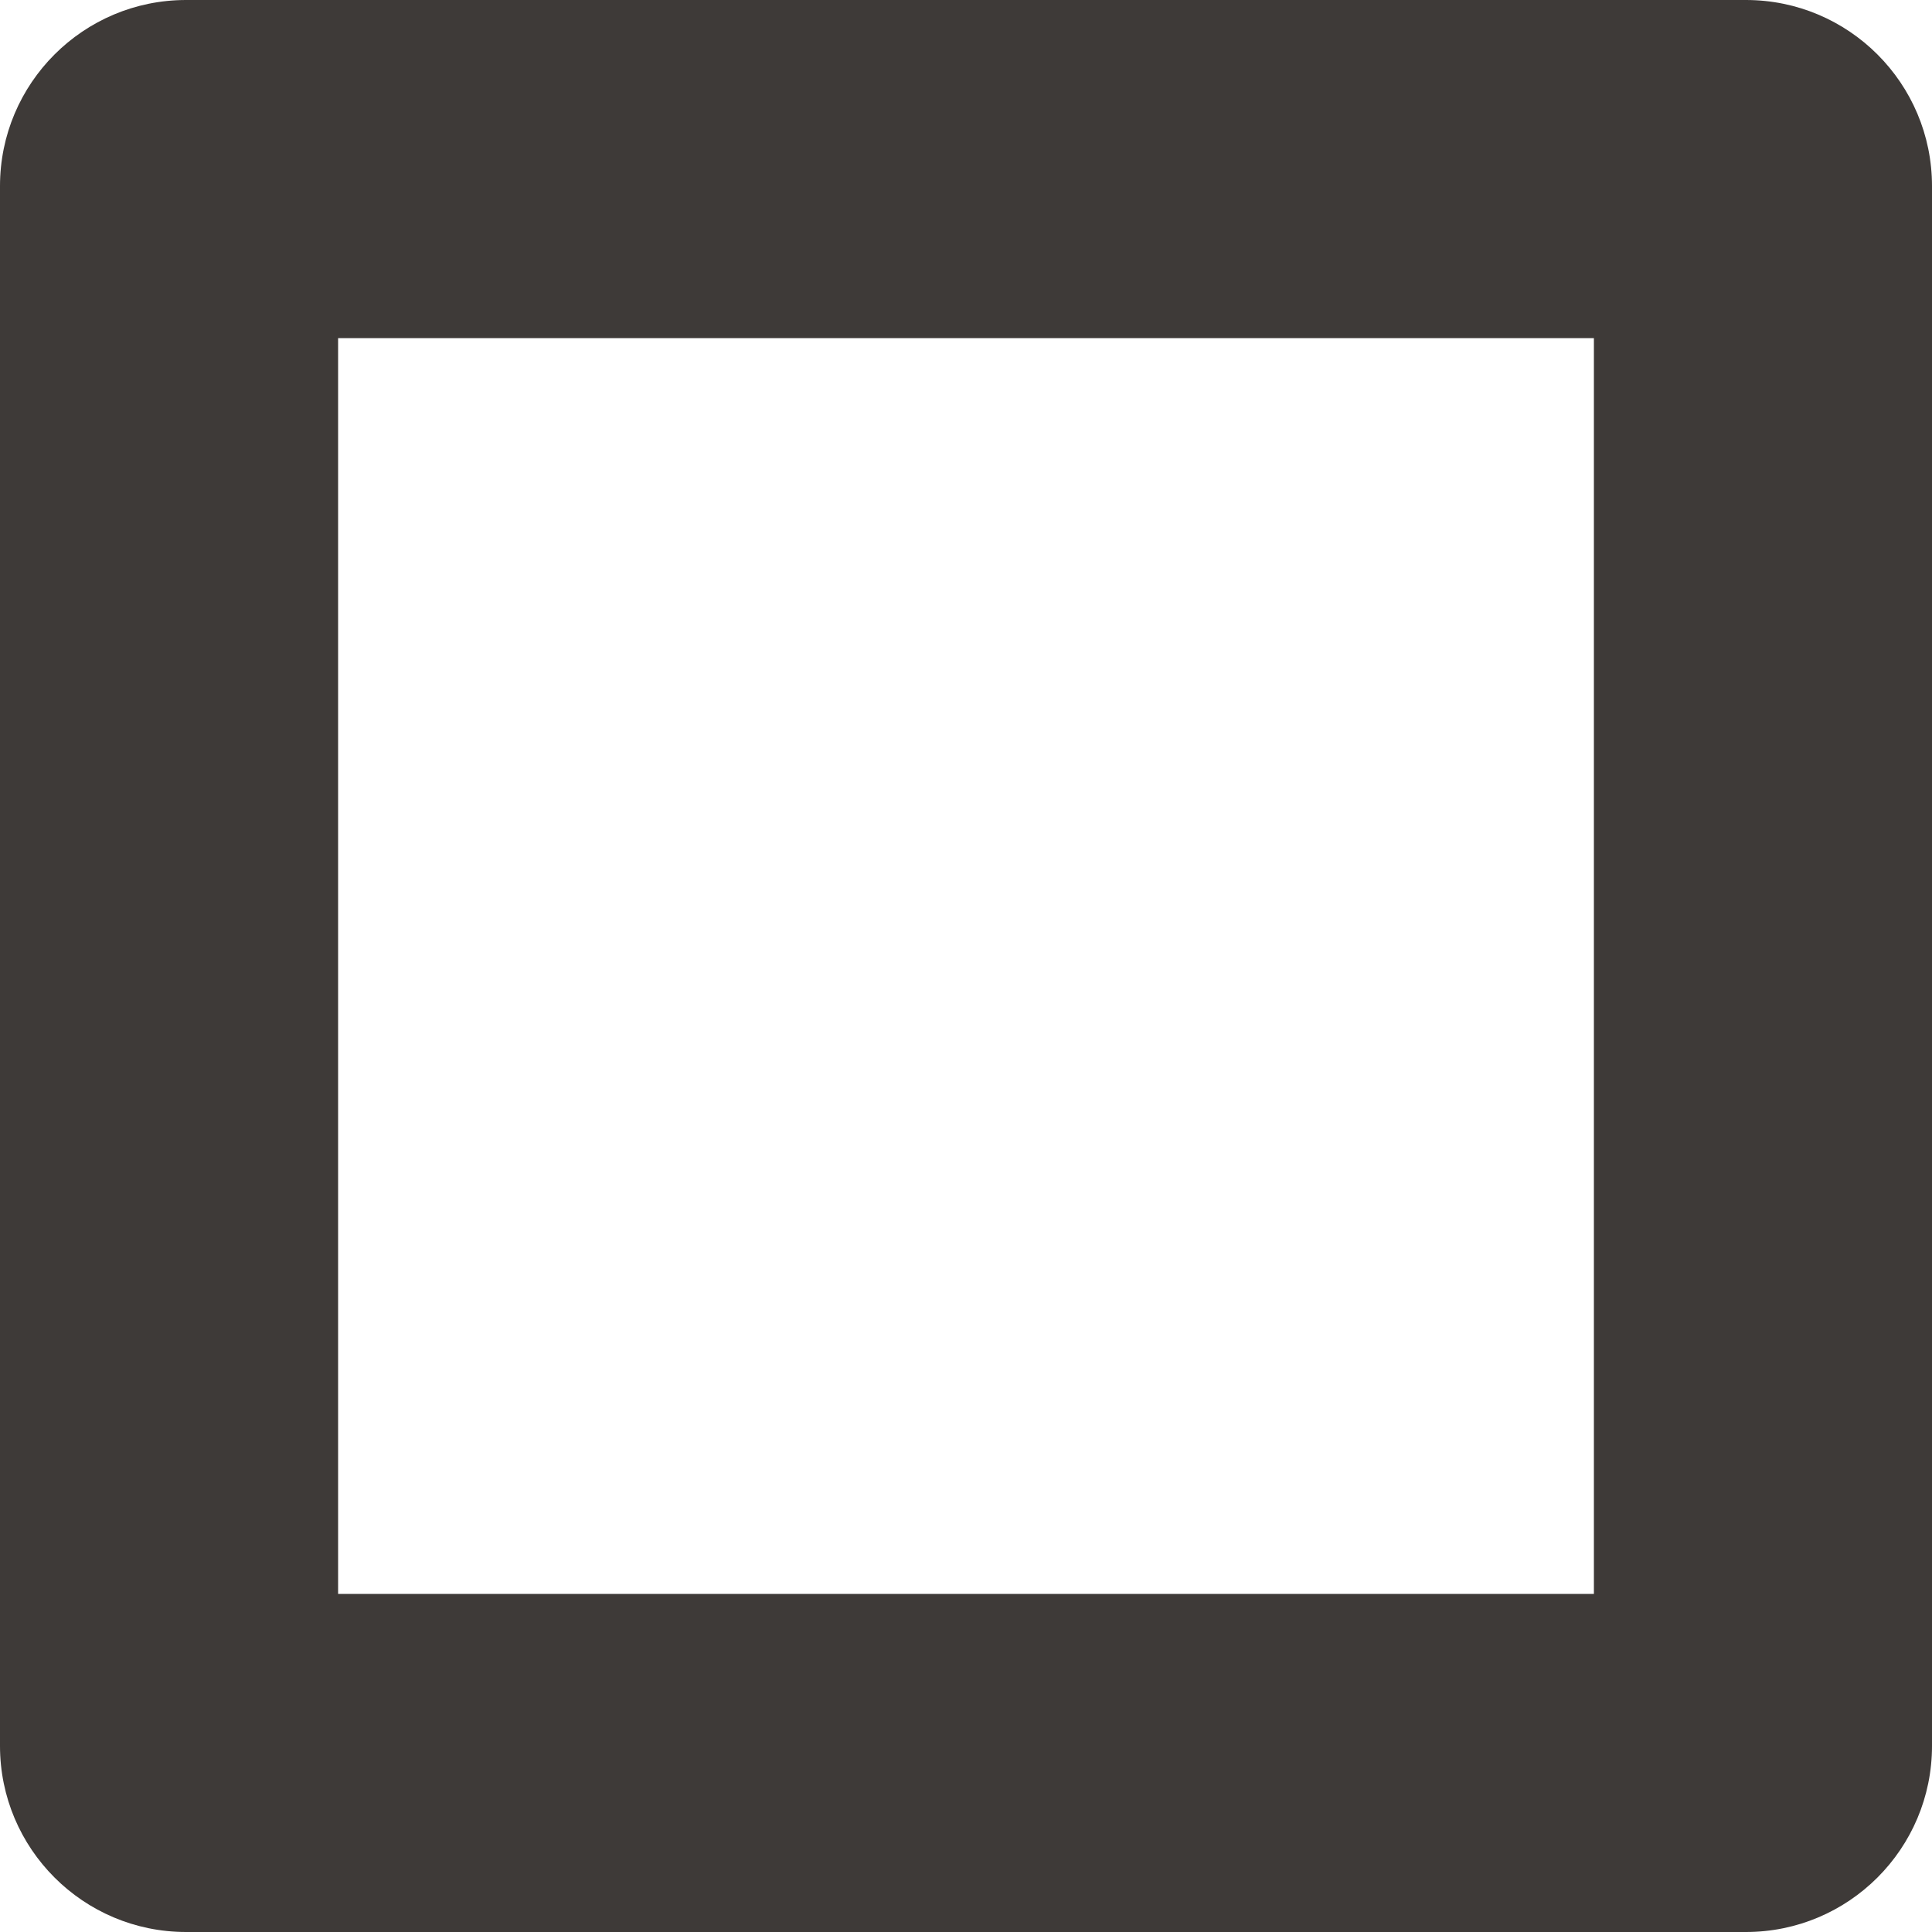
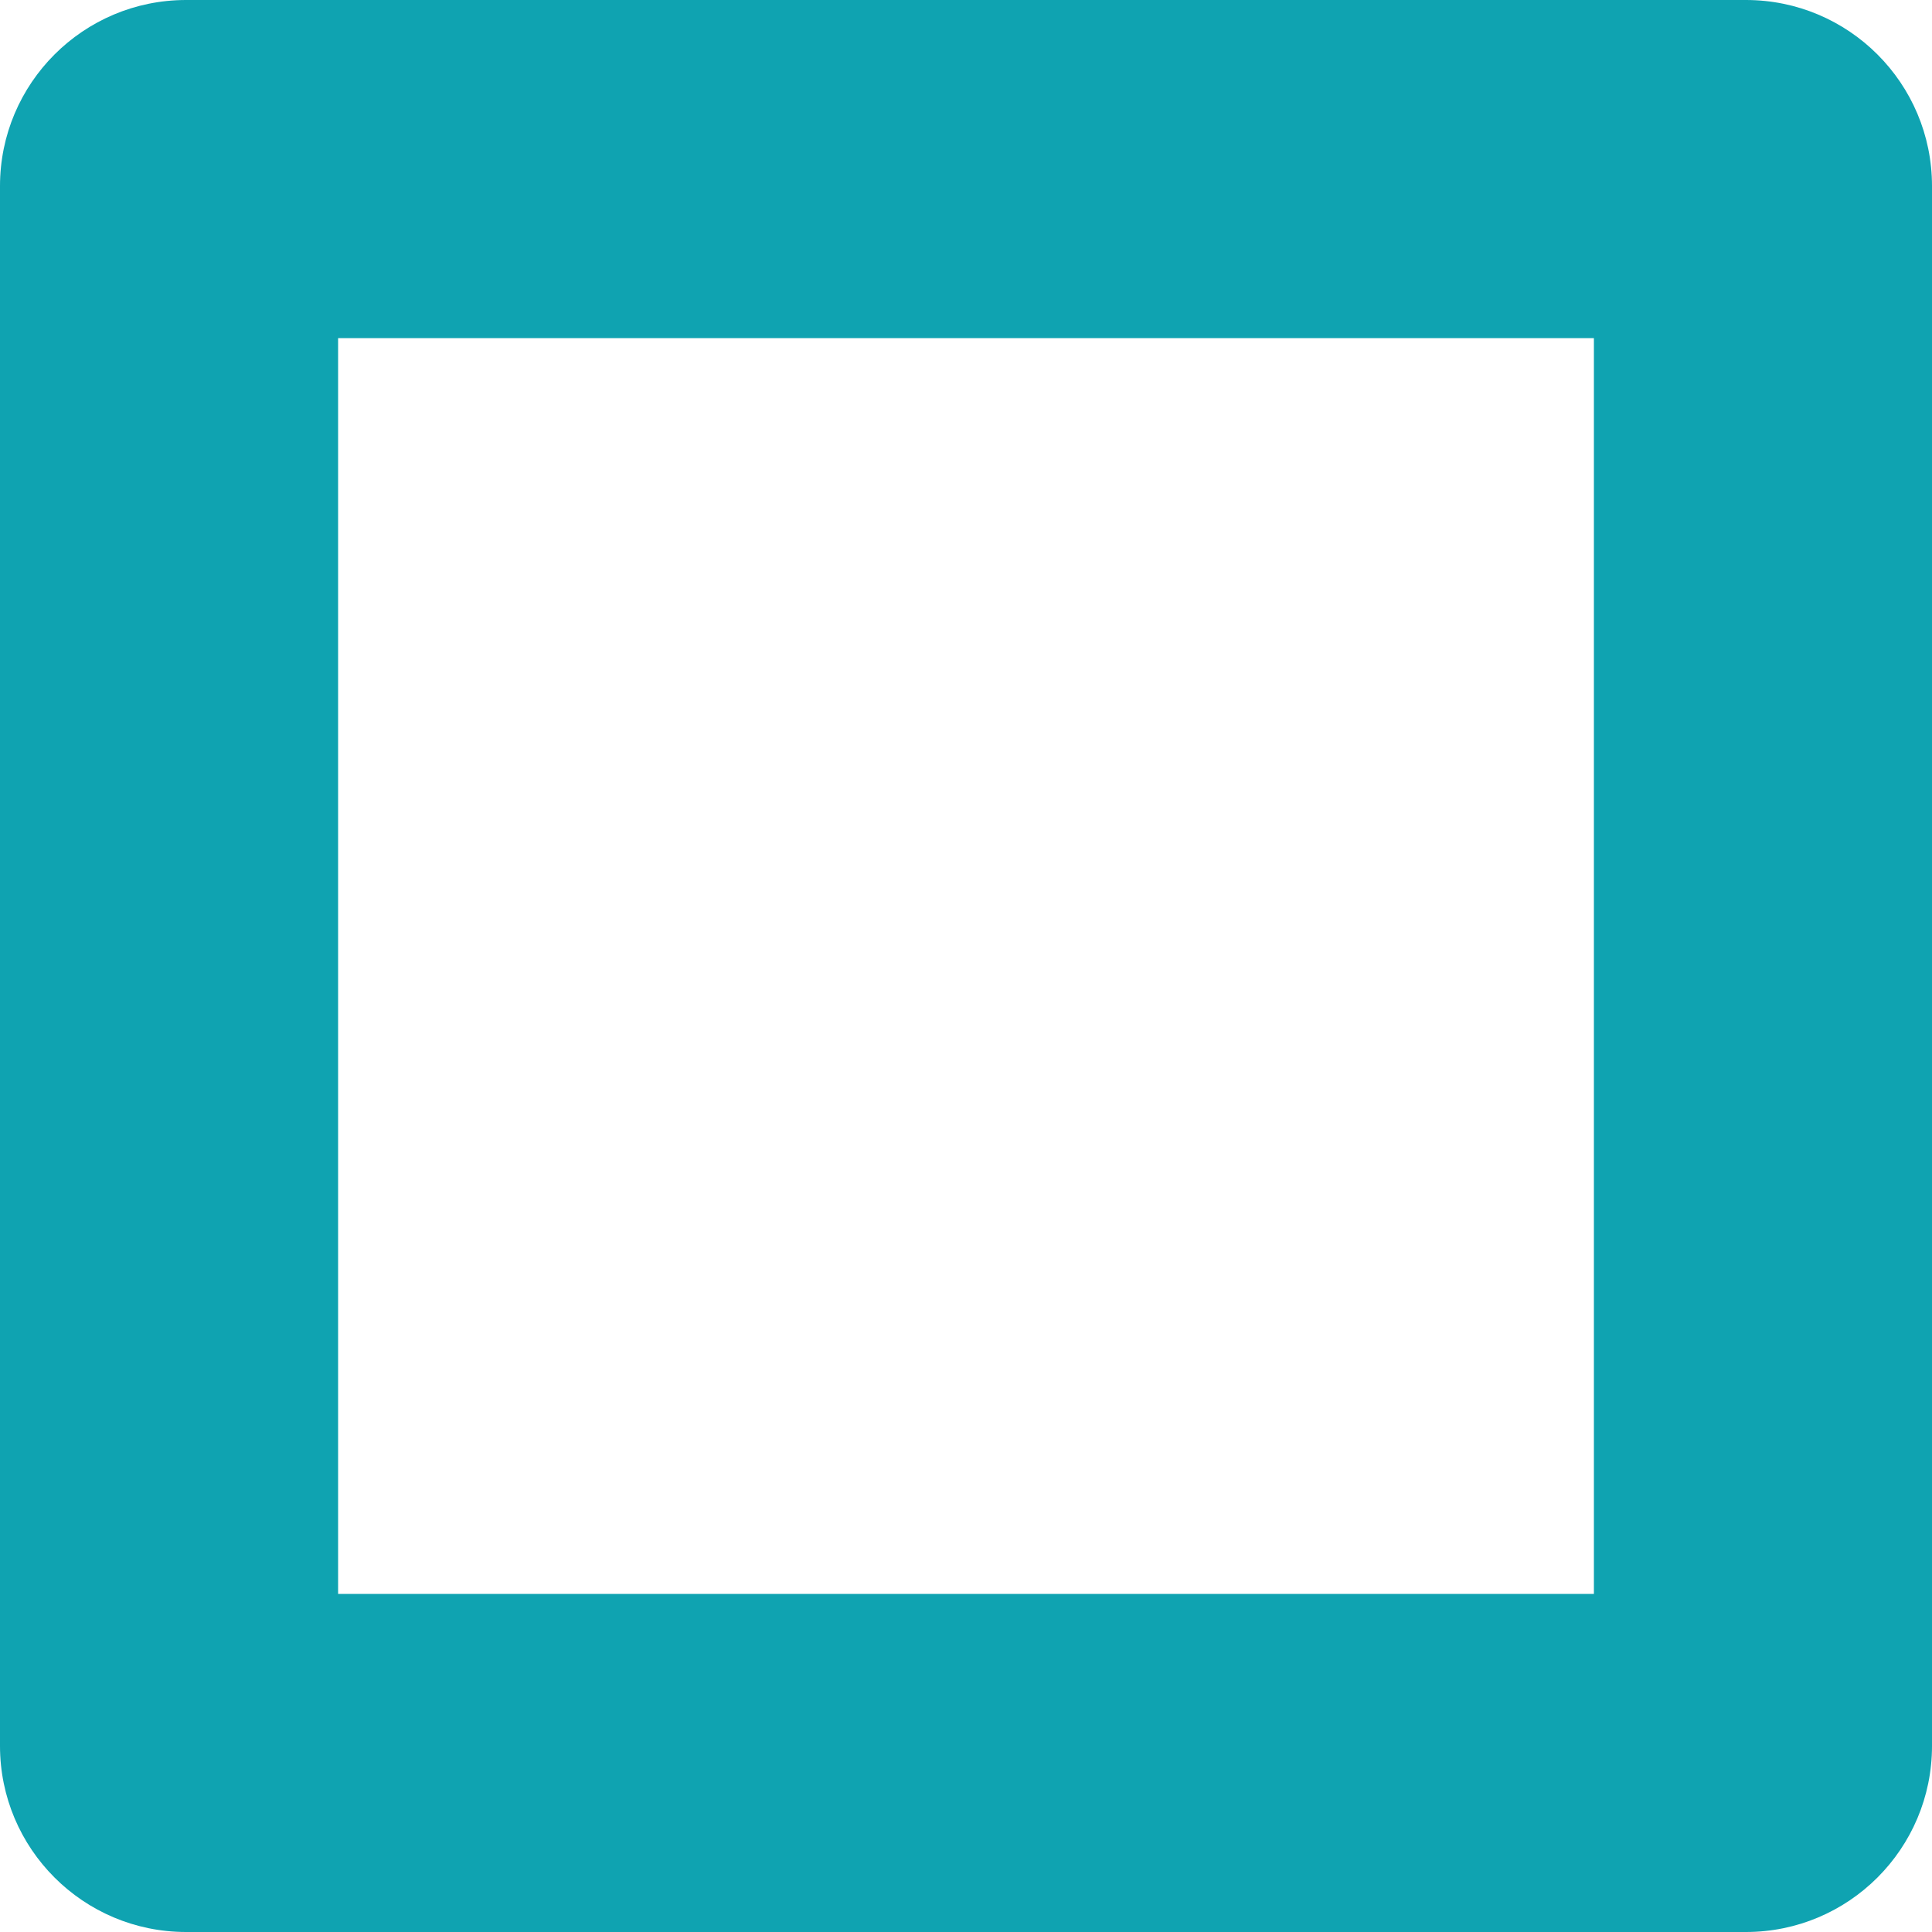
<svg xmlns="http://www.w3.org/2000/svg" version="1.1" x="0px" y="0px" viewBox="0 0 4000 4000" style="enable-background:new 0 0 4000 4000;" xml:space="preserve">
  <style type="text/css">
	.st0{display:none;}
	.st1{display:inline;fill:#E7ECED;}
- 	.st2{display:inline;fill:#3e3a38;}
- 	.st3{display:inline;fill:#fffbf1;}
- 	.st4{display:inline;fill:#cacbc3;}
+ 	.st2{display:inline;fill:#0fa3b1;}
+ 	.st3{display:inline;fill:#e7ecef;}
+ 	.st4{display:inline;fill:#424c55;}
	.st5{display:inline;fill:#366DB6;}
	.st6{display:inline;fill:#F6F6F6;}
	.st7{display:inline;}
- 	.st8{fill:#3e3a38;}
+ 	.st8{fill:#0fa3b1;}
</style>
  <g id="Main" class="st0">
    <path class="st1" d="M1772.9,2255.66l-158.15,158.14l158.15,158.14c26.96,26.97,26.96,70.55,0,97.51   c-13.46,13.45-31.11,20.2-48.76,20.2c-17.66,0-35.32-6.75-48.76-20.2l-206.9-206.9c-26.97-26.96-26.97-70.55,0-97.51l206.9-206.9   c26.9-26.97,70.62-26.97,97.52,0C1799.86,2185.11,1799.86,2228.69,1772.9,2255.66z" />
    <path class="st1" d="M2135.23,2156.84l-137.93,482.75c-8.62,30.34-36.2,50.06-66.27,50.06c-6.28,0-12.62-0.89-18.97-2.61   c-36.62-10.49-57.86-48.69-47.38-85.24l137.93-482.76c10.48-36.62,48.61-57.59,85.24-47.45   C2124.46,2082.08,2145.71,2120.28,2135.23,2156.84z" />
    <path class="st1" d="M2531.51,2462.55l-206.9,206.9c-13.44,13.45-31.1,20.2-48.75,20.2c-17.66,0-35.32-6.75-48.76-20.2   c-26.97-26.97-26.97-70.55,0-97.51l158.14-158.14l-158.14-158.14c-26.97-26.97-26.97-70.56,0-97.52c26.9-26.97,70.61-26.97,97.51,0   l206.9,206.9C2558.48,2392.01,2558.48,2435.59,2531.51,2462.55z" />
    <path class="st1" d="M3152.2,2206.89c-70.9,0-135.45-45.17-155.45-113.17c-20.9-70.97-49.1-112.62-83.86-176.42   c-34-62.41-20.76-140.14,29.52-190.41l111.93-111.93l-255.59-255.58l-111.93,111.93c-50.27,50.27-128,63.51-190.41,29.51   c-63.8-34.76-105.45-62.97-176.41-83.86c-67.93-19.93-113.11-84.48-113.11-155.38v-158.14H1793.1v158.14   c0,70.9-45.17,135.44-113.17,155.44c-70.97,20.9-112.62,49.11-176.42,83.86c-62.41,34-140.14,20.76-190.41-29.51l-111.93-111.93   l-255.59,255.58l111.93,111.93c50.28,50.28,63.52,128,29.52,190.42c-34.76,63.79-62.97,105.44-83.86,176.41   c-19.93,67.93-84.48,113.1-155.38,113.1H689.65v413.8H847.8c70.89,0,135.44,45.17,155.44,113.17   c20.9,70.97,49.1,112.62,83.86,176.41c34,62.42,20.76,140.14-29.52,190.42l-111.93,111.93l255.59,255.58l111.93-111.93   c50.27-50.27,128-63.51,190.41-29.51c63.8,34.76,105.45,62.97,176.42,83.86c67.93,19.93,113.1,84.48,113.1,155.38v158.14h413.79   v-158.14c0-70.9,45.18-135.45,113.18-155.45c70.96-20.89,112.61-49.1,176.41-83.86c62.41-34,140.14-20.75,190.41,29.52   l111.93,111.93l255.59-255.59l-111.93-111.92c-50.27-50.28-63.52-128-29.52-190.42c34.76-63.8,62.97-105.44,83.86-176.41   c19.93-67.93,84.49-113.1,155.38-113.1h158.14v-413.8H3152.2z M2000,3172.41c-418.98,0-758.62-339.64-758.62-758.61   c0-418.98,339.64-758.62,758.62-758.62c418.97,0,758.61,339.64,758.61,758.62C2758.61,2832.77,2418.97,3172.41,2000,3172.41z" />
    <path class="st2" d="M3999.99,653.61v173.98H0v2931.02C0,3891.93,108.07,4000,241.38,4000h3517.23   c133.31,0,241.38-108.07,241.39-241.39V655.17C4000,654.65,4000,654.13,3999.99,653.61z M3310.34,2620.69H3152.2   c-70.89,0-135.45,45.17-155.38,113.1c-20.89,70.97-49.1,112.61-83.86,176.41c-34,62.42-20.75,140.14,29.52,190.42l111.93,111.92   l-255.59,255.59l-111.93-111.93c-50.27-50.27-128-63.52-190.41-29.52c-63.8,34.76-105.45,62.97-176.41,83.86   c-68,20-113.18,84.55-113.18,155.45v158.14H1793.1v-158.14c0-70.9-45.17-135.45-113.1-155.38   c-70.97-20.89-112.62-49.1-176.42-83.86c-62.41-34-140.14-20.76-190.41,29.51l-111.93,111.93l-255.59-255.58l111.93-111.93   c50.28-50.28,63.52-128,29.52-190.42c-34.76-63.79-62.96-105.44-83.86-176.41c-20-68-84.55-113.17-155.44-113.17H689.65v-413.8   h158.14c70.9,0,135.45-45.17,155.38-113.1c20.89-70.97,49.1-112.62,83.86-176.41c34-62.42,20.76-140.14-29.52-190.42   l-111.93-111.93l255.59-255.58l111.93,111.93c50.27,50.27,128,63.51,190.41,29.51c63.8-34.75,105.45-62.96,176.42-83.86   c68-20,113.17-84.54,113.17-155.44v-158.14h413.79v158.14c0,70.9,45.18,135.45,113.11,155.38c70.96,20.89,112.61,49.1,176.41,83.86   c62.41,34,140.14,20.76,190.41-29.51l111.93-111.93l255.59,255.58l-111.93,111.93c-50.28,50.27-63.52,128-29.52,190.41   c34.76,63.8,62.96,105.45,83.86,176.42c20,68,84.55,113.17,155.45,113.17h158.14V2620.69z" />
    <path class="st3" d="M3758.62,0H241.38C108.07,0,0,108.07,0,241.39v586.2h3999.99v-586.2C3999.99,108.07,3891.92,0,3758.62,0z    M551.72,551.72H275.86V275.86h275.86V551.72z M1103.44,551.72H827.58V275.86h275.86V551.72z M1655.17,551.72h-275.86V275.86   h275.86V551.72z" />
    <rect x="275.86" y="275.86" class="st4" width="275.86" height="275.86" />
    <rect x="827.58" y="275.86" class="st4" width="275.86" height="275.86" />
    <rect x="1379.31" y="275.86" class="st4" width="275.86" height="275.86" />
    <path class="st5" d="M1772.9,2255.66l-158.15,158.14l158.15,158.14c26.96,26.97,26.96,70.55,0,97.51   c-13.46,13.45-31.11,20.2-48.76,20.2c-17.66,0-35.32-6.75-48.76-20.2l-206.9-206.9c-26.97-26.96-26.97-70.55,0-97.51l206.9-206.9   c26.9-26.97,70.62-26.97,97.52,0C1799.86,2185.11,1799.86,2228.69,1772.9,2255.66z" />
    <path class="st5" d="M2135.23,2156.84l-137.93,482.75c-8.62,30.34-36.2,50.06-66.27,50.06c-6.28,0-12.62-0.89-18.97-2.61   c-36.62-10.49-57.86-48.69-47.38-85.24l137.93-482.76c10.48-36.62,48.61-57.59,85.24-47.45   C2124.46,2082.08,2145.71,2120.28,2135.23,2156.84z" />
    <path class="st5" d="M2531.51,2365.04c26.97,26.97,26.97,70.55,0,97.51l-206.9,206.9c-13.44,13.45-31.1,20.2-48.75,20.2   c-17.66,0-35.32-6.75-48.76-20.2c-26.97-26.97-26.97-70.55,0-97.51l158.14-158.14l-158.14-158.14c-26.97-26.97-26.97-70.56,0-97.52   c26.9-26.97,70.61-26.97,97.51,0L2531.51,2365.04z" />
    <path class="st6" d="M3152.2,2206.89c-70.9,0-135.45-45.17-155.45-113.17c-20.9-70.97-49.1-112.62-83.86-176.42   c-34-62.41-20.76-140.14,29.52-190.41l111.93-111.93l-255.59-255.58l-111.93,111.93c-50.27,50.27-128,63.51-190.41,29.51   c-63.8-34.76-105.45-62.97-176.41-83.86c-67.93-19.93-113.11-84.48-113.11-155.38v-158.14H1793.1v158.14   c0,70.9-45.17,135.44-113.17,155.44c-70.97,20.9-112.62,49.11-176.42,83.86c-62.41,34-140.14,20.76-190.41-29.51l-111.93-111.93   l-255.59,255.58l111.93,111.93c50.28,50.28,63.52,128,29.52,190.42c-34.76,63.79-62.97,105.44-83.86,176.41   c-19.93,67.93-84.48,113.1-155.38,113.1H689.65v413.8H847.8c70.89,0,135.44,45.17,155.44,113.17   c20.9,70.97,49.1,112.62,83.86,176.41c34,62.42,20.76,140.14-29.52,190.42l-111.93,111.93l255.59,255.58l111.93-111.93   c50.27-50.27,128-63.51,190.41-29.51c63.8,34.76,105.45,62.97,176.42,83.86c67.93,19.93,113.1,84.48,113.1,155.38v158.14h413.79   v-158.14c0-70.9,45.18-135.45,113.18-155.45c70.96-20.89,112.61-49.1,176.41-83.86c62.41-34,140.14-20.75,190.41,29.52   l111.93,111.93l255.59-255.59l-111.93-111.92c-50.27-50.28-63.52-128-29.52-190.42c34.76-63.8,62.97-105.44,83.86-176.41   c19.93-67.93,84.49-113.1,155.38-113.1h158.14v-413.8H3152.2z M2000,3172.41c-418.98,0-758.62-339.64-758.62-758.61   c0-418.98,339.64-758.62,758.62-758.62c418.97,0,758.61,339.64,758.61,758.62C2758.61,2832.77,2418.97,3172.41,2000,3172.41z" />
    <path class="st3" d="M2000,1655.18c-418.98,0-758.62,339.64-758.62,758.62c0,418.97,339.64,758.61,758.62,758.61   c418.97,0,758.61-339.64,758.61-758.61C2758.61,1994.82,2418.97,1655.18,2000,1655.18z M1772.9,2571.94   c26.96,26.97,26.96,70.55,0,97.51c-13.46,13.45-31.11,20.2-48.76,20.2c-17.66,0-35.32-6.75-48.76-20.2l-206.9-206.9   c-26.97-26.96-26.97-70.55,0-97.51l206.9-206.9c26.9-26.97,70.62-26.97,97.52,0c26.96,26.97,26.96,70.55,0,97.52l-158.15,158.14   L1772.9,2571.94z M2135.23,2156.84l-137.93,482.75c-8.62,30.34-36.2,50.06-66.27,50.06c-6.28,0-12.62-0.89-18.97-2.61   c-36.62-10.49-57.86-48.69-47.38-85.24l137.93-482.76c10.48-36.62,48.61-57.59,85.24-47.45   C2124.46,2082.08,2145.71,2120.28,2135.23,2156.84z M2531.51,2462.55l-206.9,206.9c-13.44,13.45-31.1,20.2-48.75,20.2   c-17.66,0-35.32-6.75-48.76-20.2c-26.97-26.97-26.97-70.55,0-97.51l158.14-158.14l-158.14-158.14c-26.97-26.97-26.97-70.56,0-97.52   c26.9-26.97,70.61-26.97,97.51,0l206.9,206.9C2558.48,2392.01,2558.48,2435.59,2531.51,2462.55z" />
    <path class="st4" d="M1772.9,2255.66l-158.15,158.14l158.15,158.14c26.96,26.97,26.96,70.55,0,97.51   c-13.46,13.45-31.11,20.2-48.76,20.2c-17.66,0-35.32-6.75-48.76-20.2l-206.9-206.9c-26.97-26.96-26.97-70.55,0-97.51l206.9-206.9   c26.9-26.97,70.62-26.97,97.52,0C1799.86,2185.11,1799.86,2228.69,1772.9,2255.66z" />
    <path class="st4" d="M2135.23,2156.84l-137.93,482.75c-8.62,30.34-36.2,50.06-66.27,50.06c-6.28,0-12.62-0.89-18.97-2.61   c-36.62-10.49-57.86-48.69-47.38-85.24l137.93-482.76c10.48-36.62,48.61-57.59,85.24-47.45   C2124.46,2082.08,2145.71,2120.28,2135.23,2156.84z" />
    <path class="st4" d="M2531.51,2462.55l-206.9,206.9c-13.44,13.45-31.1,20.2-48.75,20.2c-17.66,0-35.32-6.75-48.76-20.2   c-26.97-26.97-26.97-70.55,0-97.51l158.14-158.14l-158.14-158.14c-26.97-26.97-26.97-70.56,0-97.52c26.9-26.97,70.61-26.97,97.51,0   l206.9,206.9C2558.48,2392.01,2558.48,2435.59,2531.51,2462.55z" />
  </g>
  <g id="Quitter" class="st0">
    <g class="st7">
      <path class="st8" d="M3887.46,1174.77c70.65-66,111.26-158.28,112.52-254.96c1.01-96.8-37.84-189.83-107.11-257.47l-480.5-469.81    c-67.26-65.75-157.9-102.08-252.19-100.95c-94.04,1.13-183.67,39.48-249.17,106.86l-904.79,927.42l-892.1-929.31    c-70.28-73.29-166.58-115.54-268.03-117.55c-101.45-2.14-199.64,36.33-272.68,106.61l-464.53,446.3    C38.97,698.92-0.25,791.45,0,888.38c0.25,96.8,39.98,189.21,110.13,255.96l973.81,926.29l-862.18,883.55    c-131.5,134.64-134.64,348.74-7.29,487.66l335.67,364.71c63.99,69.9,153.12,110.76,247.67,114.28    c94.41,3.52,186.44-30.68,255.46-95.42l945.65-884.43l922.65,877.51c68.52,65.25,159.91,100.2,254.45,97.05    c94.54-2.64,183.93-43.25,248.8-112.52l338.31-361.69c128.48-137.91,127.48-352.01-2.89-487.79l-839.8-875.5L3887.46,1174.77z" />
    </g>
  </g>
  <g id="Reduire" class="st0">
    <path class="st2" d="M0,2284.82v-569.64c0-212.78,172.49-385.26,385.26-385.26h3229.47c212.78,0,385.26,172.49,385.26,385.26   v569.64c0,212.78-172.49,385.26-385.26,385.26H385.26C172.49,2670.08,0,2497.59,0,2284.82z" />
  </g>
  <g id="Agrandir">
    <g>
      <path class="st8" d="M3300,700v2600H700V700H3300 M3614.73,0H385.27C172.49,0,0,172.49,0,385.27v3229.47    C0,3827.51,172.49,4000,385.27,4000h3229.47c212.78,0,385.27-172.49,385.27-385.27V385.27C4000,172.49,3827.51,0,3614.73,0    L3614.73,0z" />
    </g>
  </g>
</svg>
